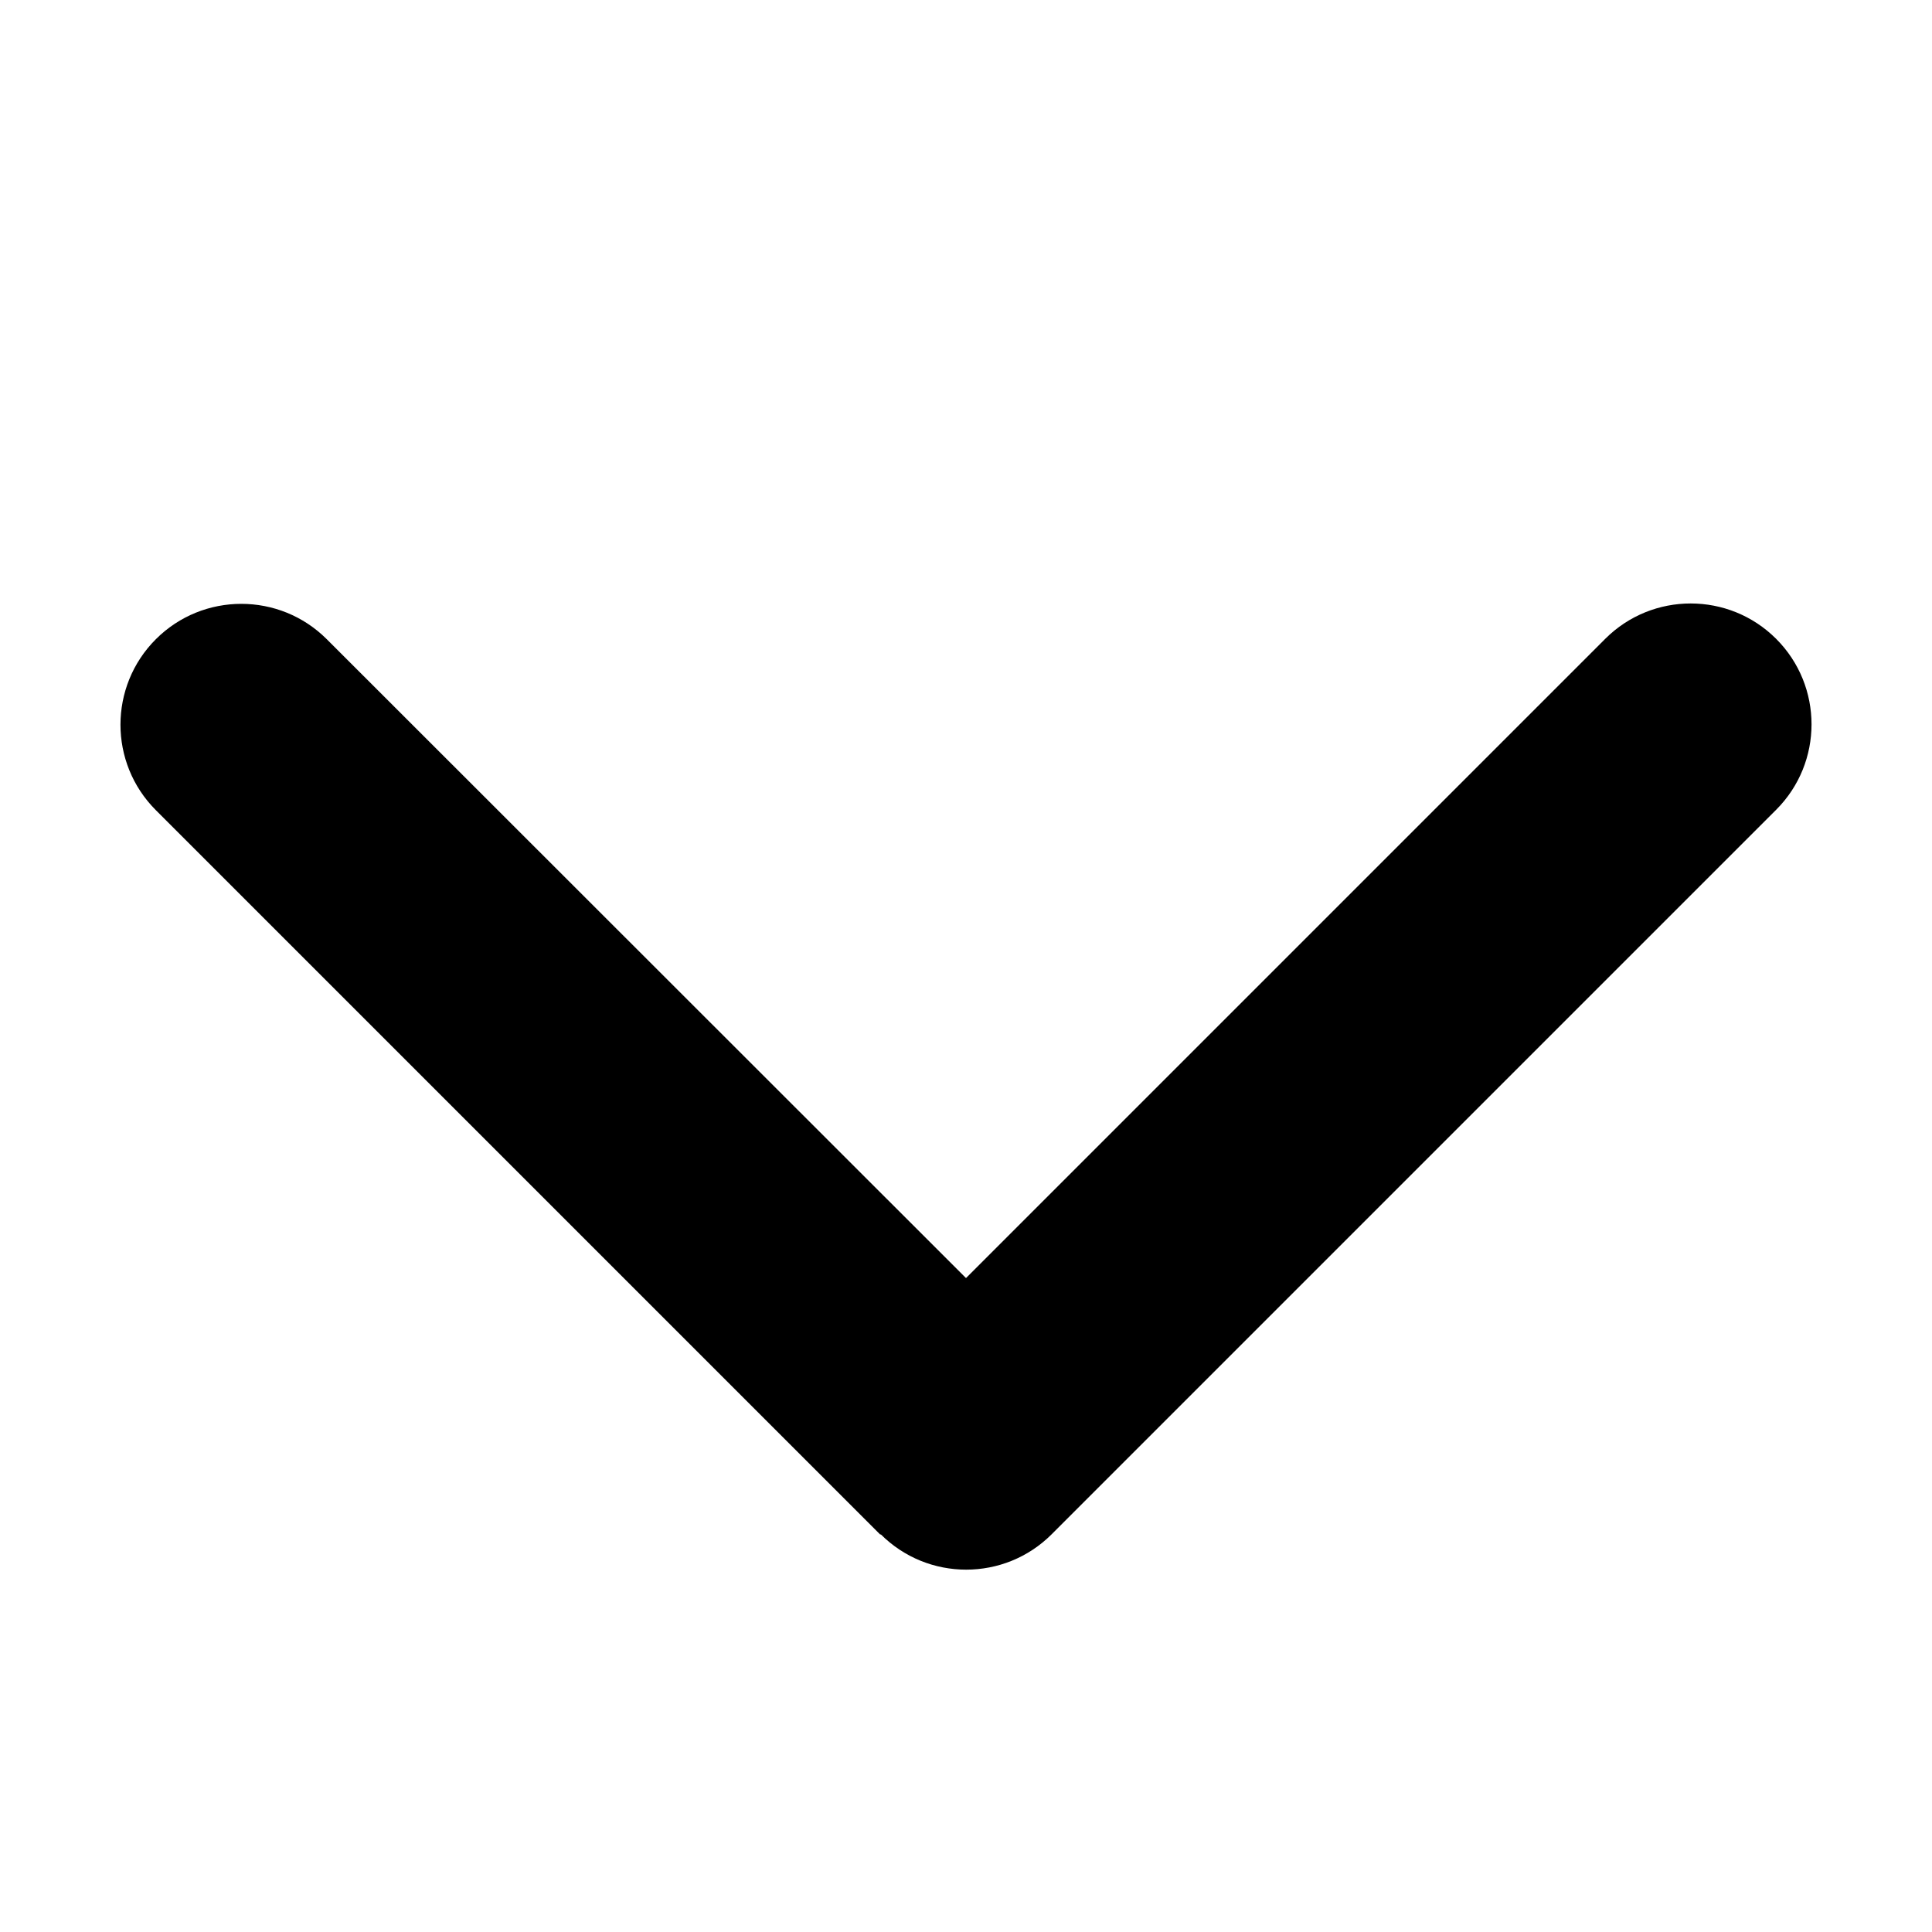
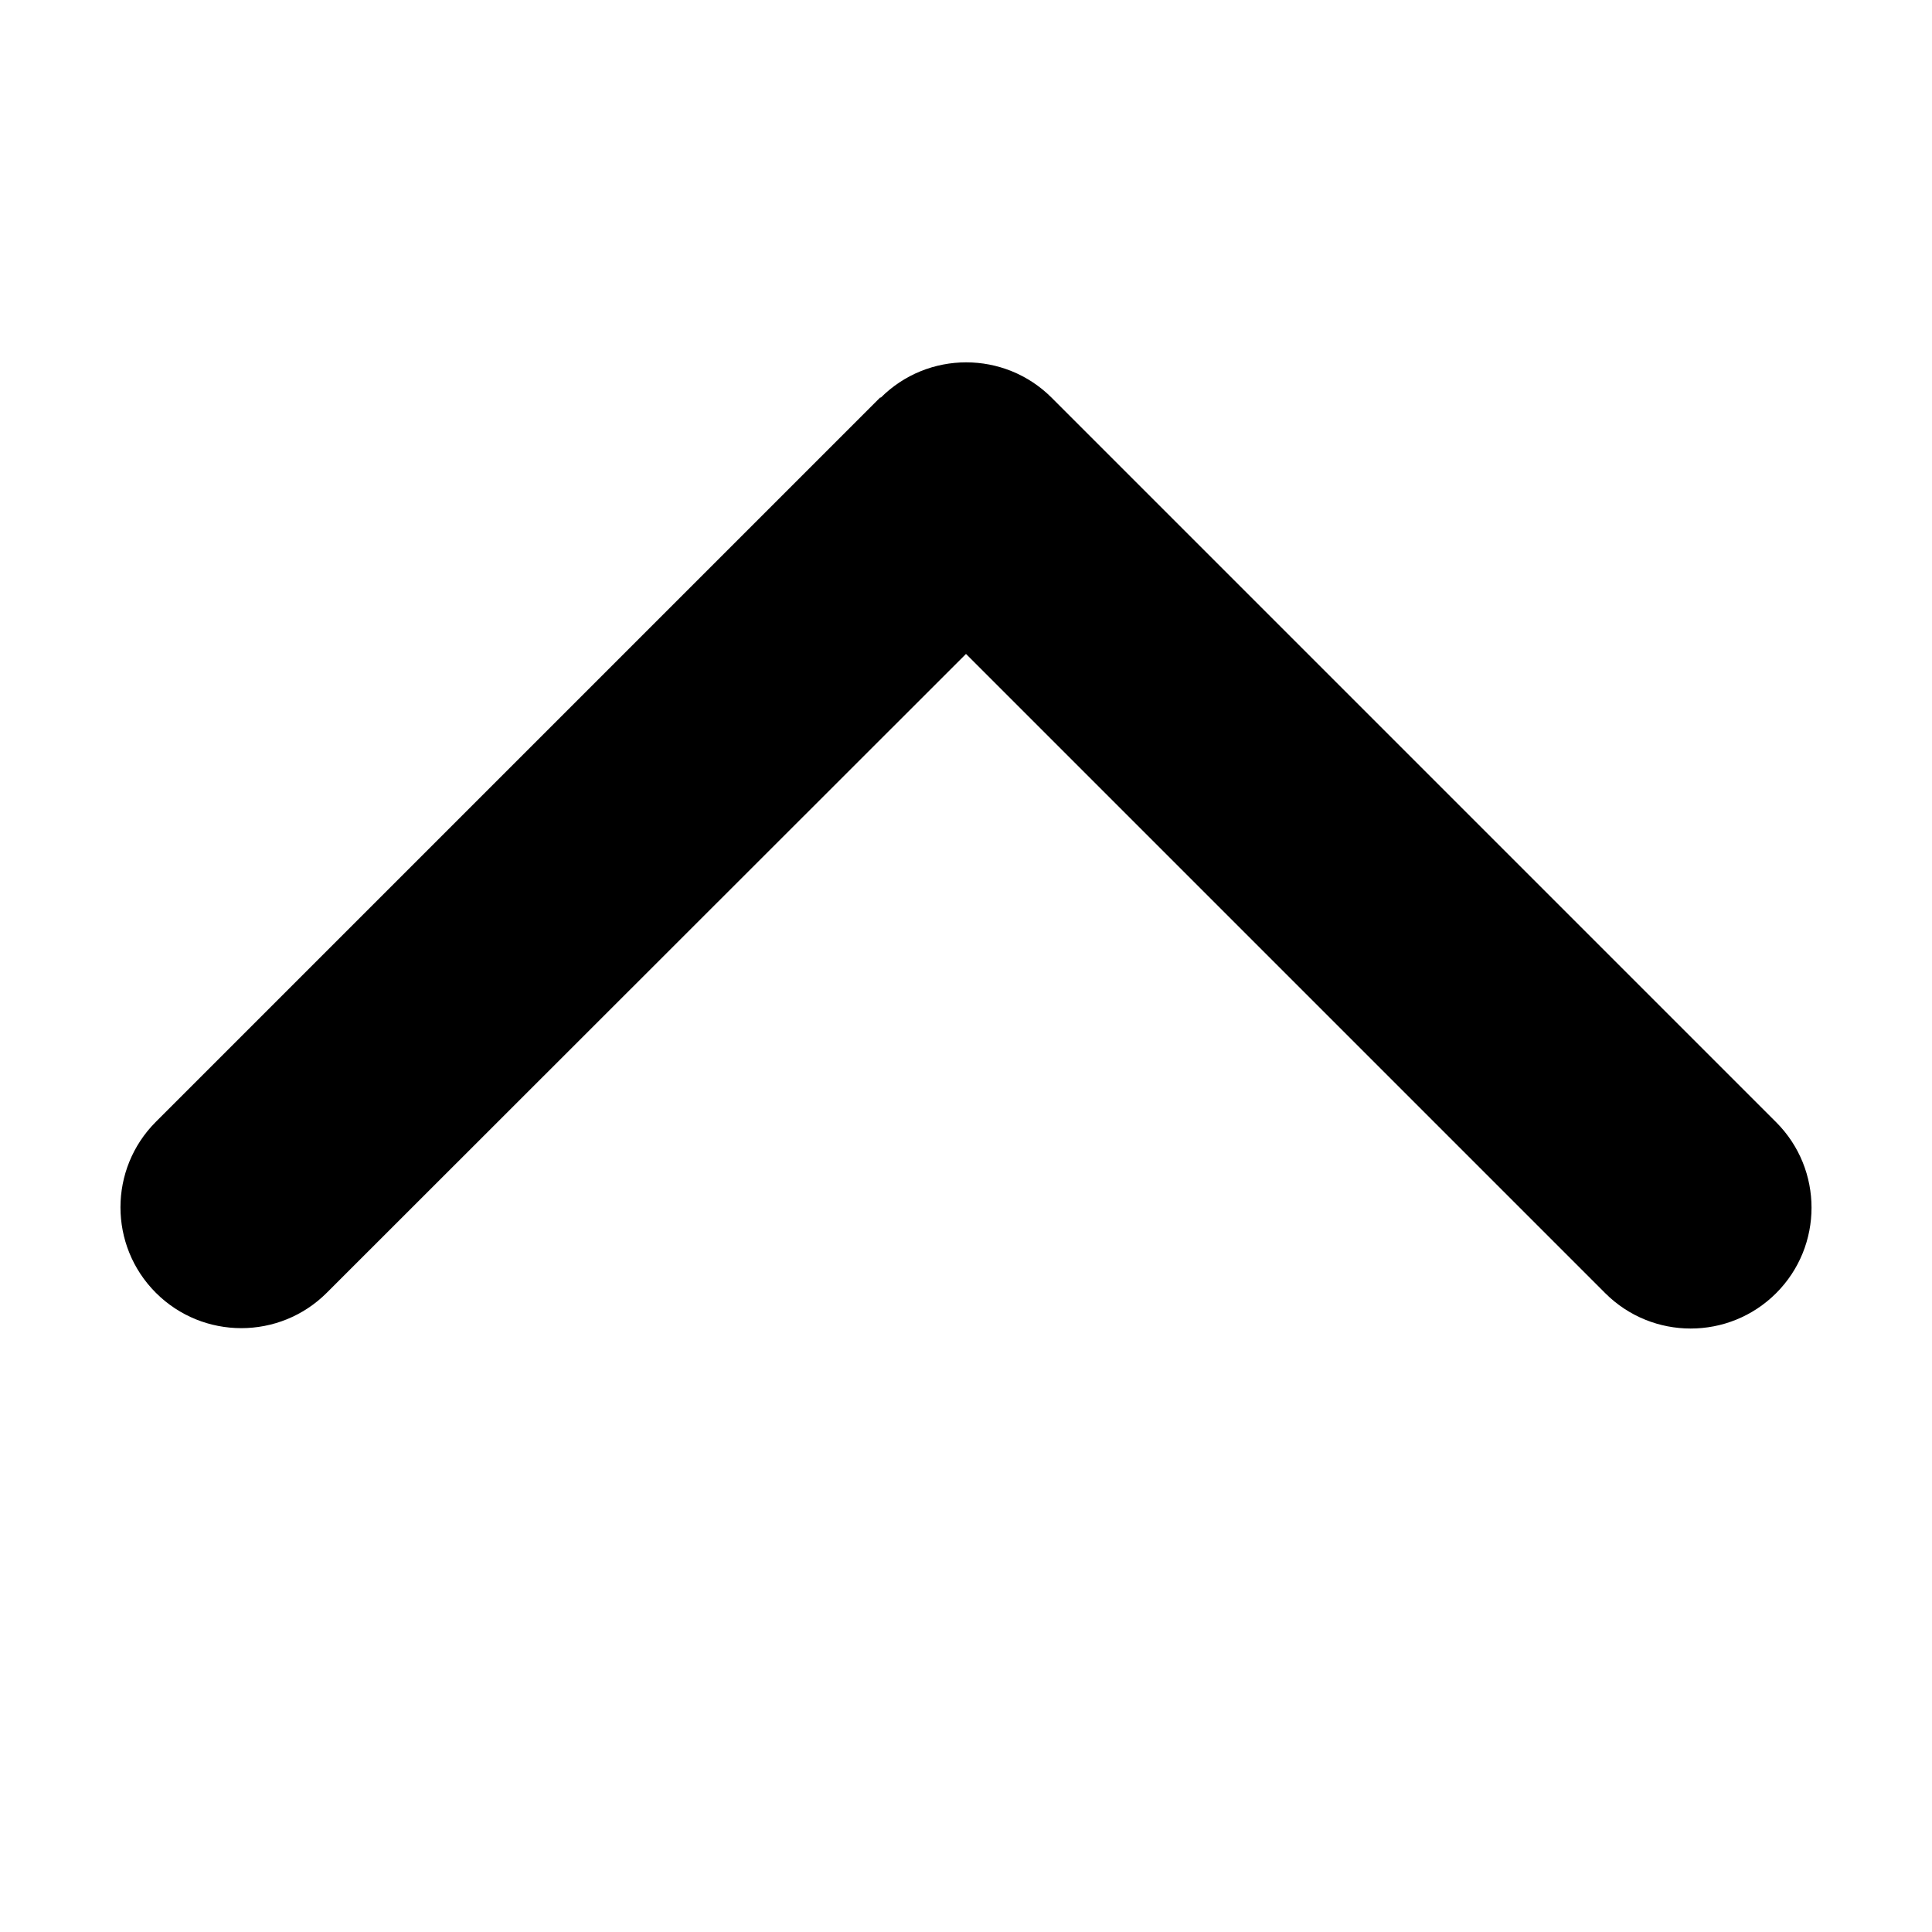
<svg xmlns="http://www.w3.org/2000/svg" viewBox="0 0 512 512">
-   <path d="M233.4 406.6c12.5 12.5 32.8 12.5 45.3 0l192-192c12.5-12.5 12.5-32.8 0-45.3s-32.8-12.5-45.3 0L256 338.7 86.6 169.4c-12.5-12.5-32.8-12.5-45.3 0s-12.5 32.8 0 45.3l192 192z" />
+   <path d="M233.4 105.4c12.5-12.5 32.8-12.5 45.3 0l192 192c12.5 12.5 12.5 32.8 0 45.3s-32.8 12.5-45.3 0L256 173.3 86.6 342.6c-12.5 12.5-32.8 12.5-45.3 0s-12.5-32.8 0-45.3l192-192z" />
</svg>
